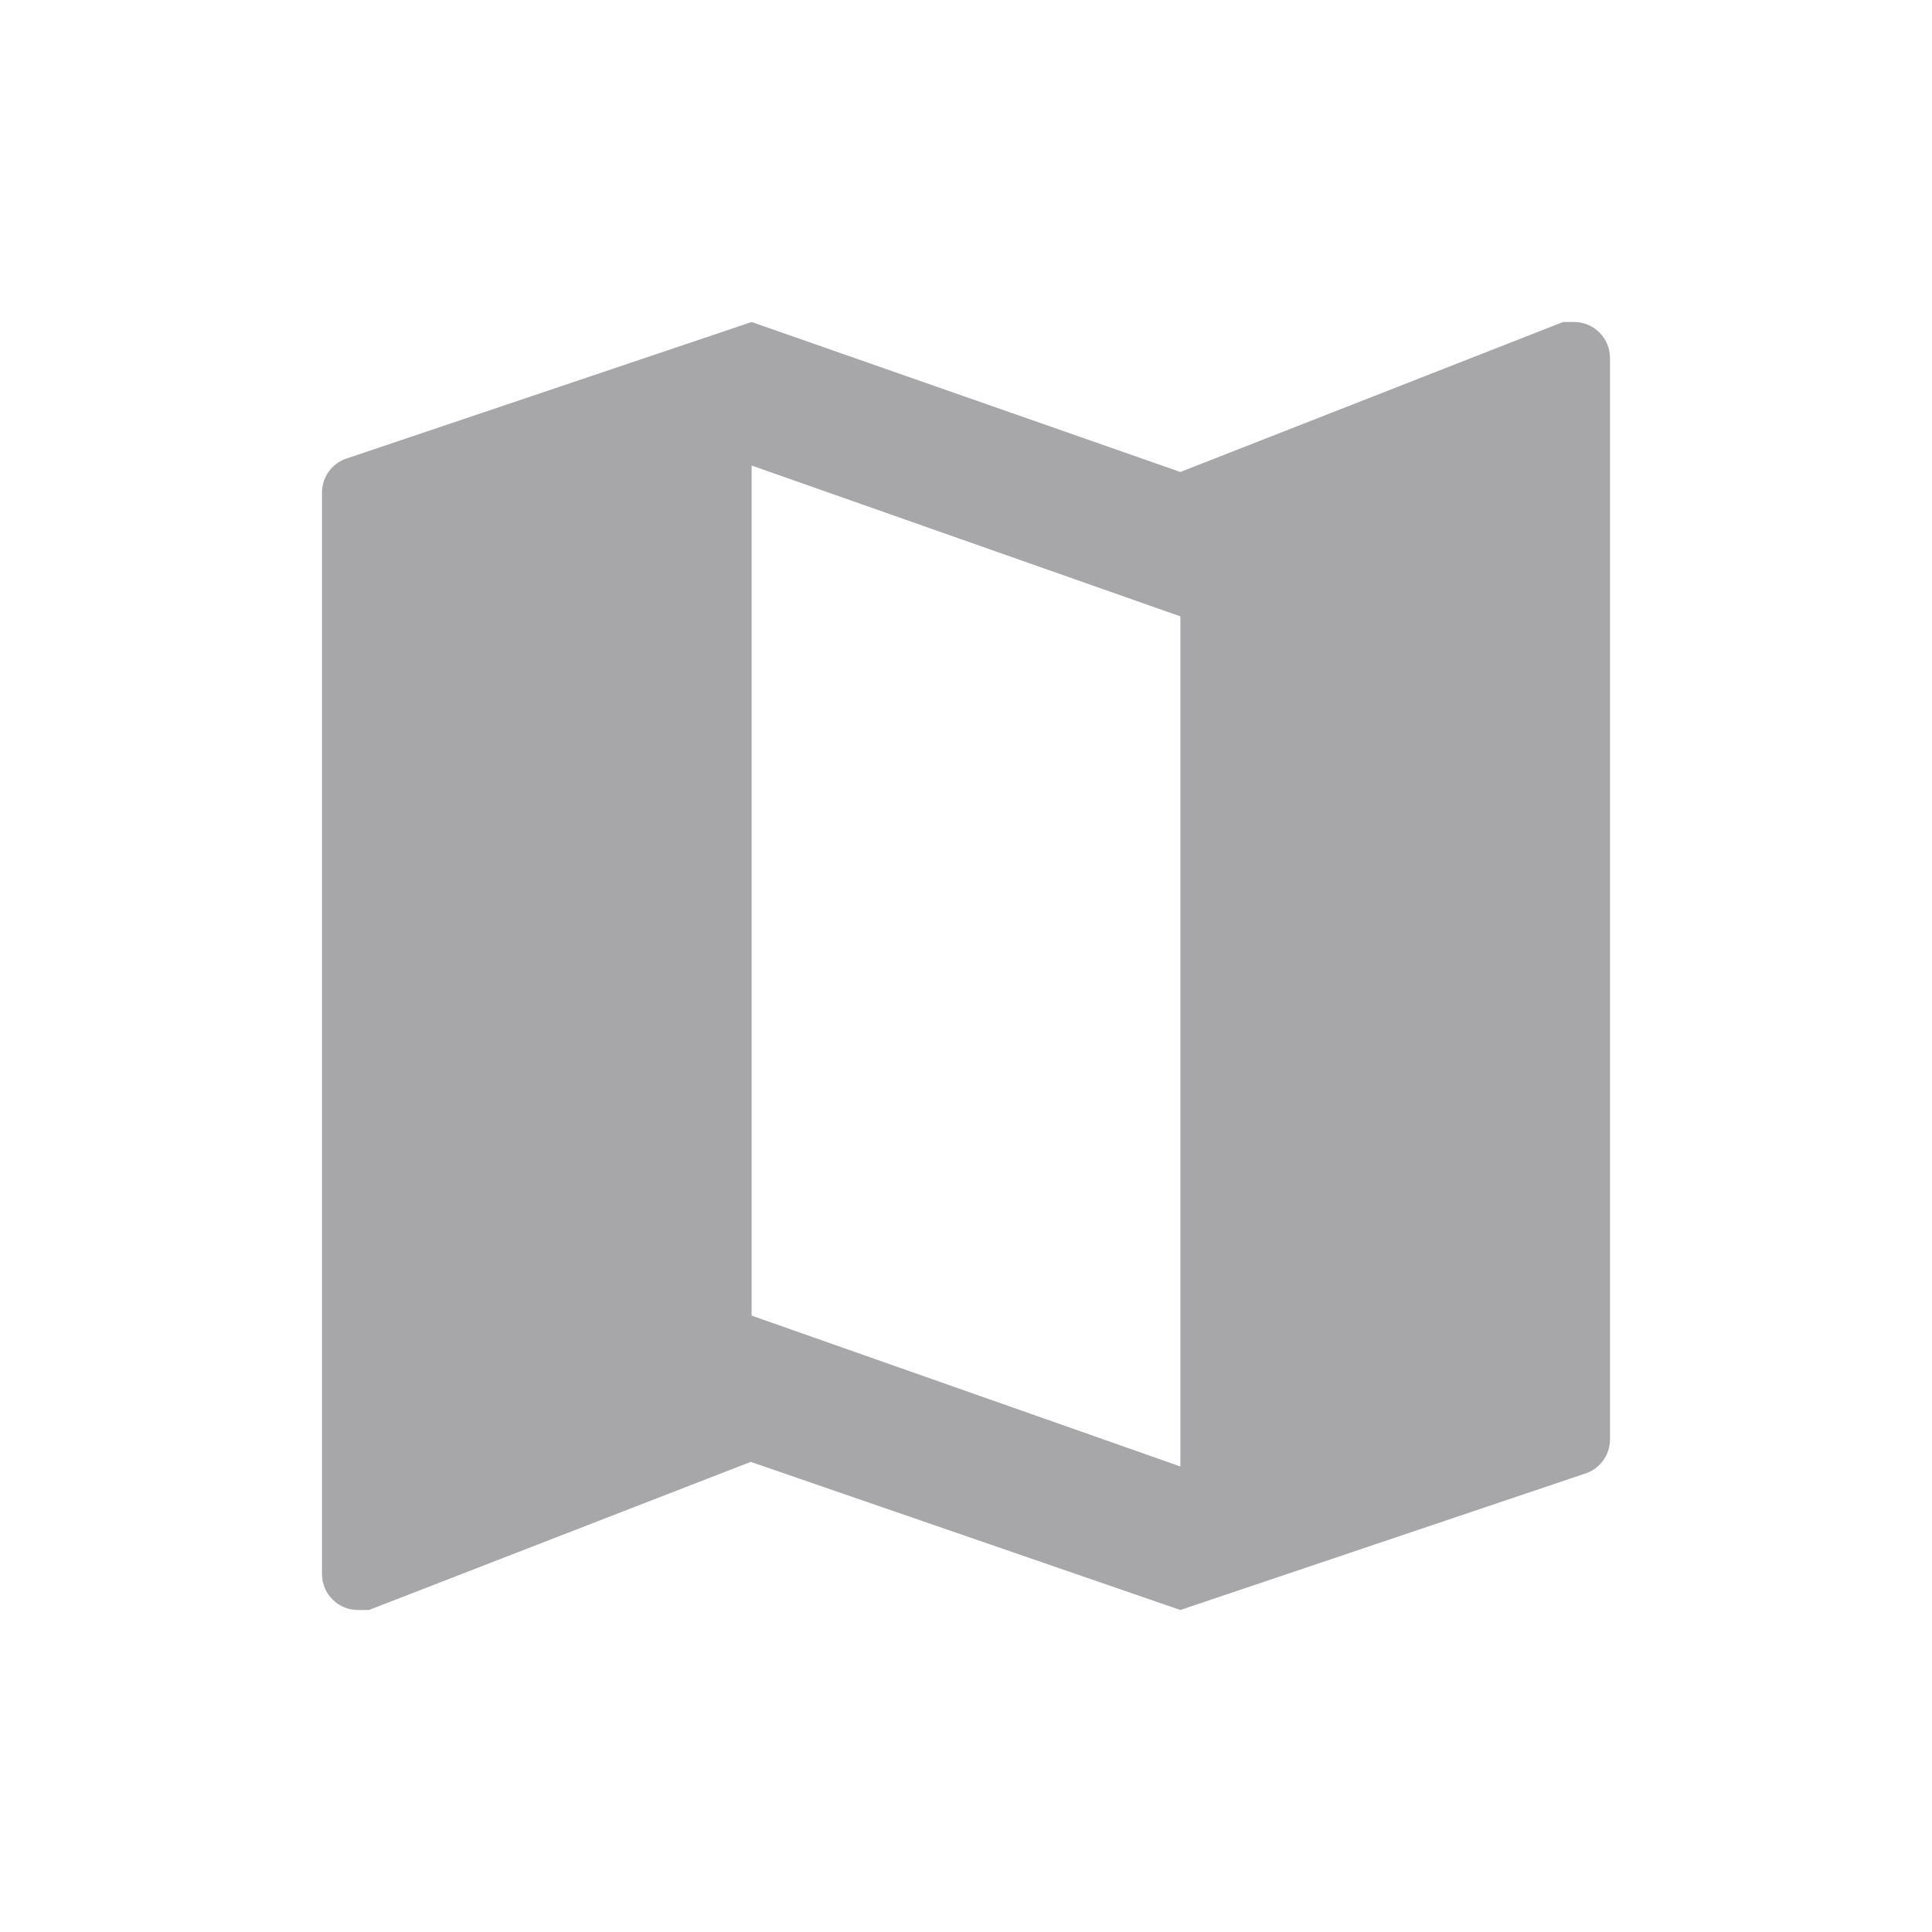
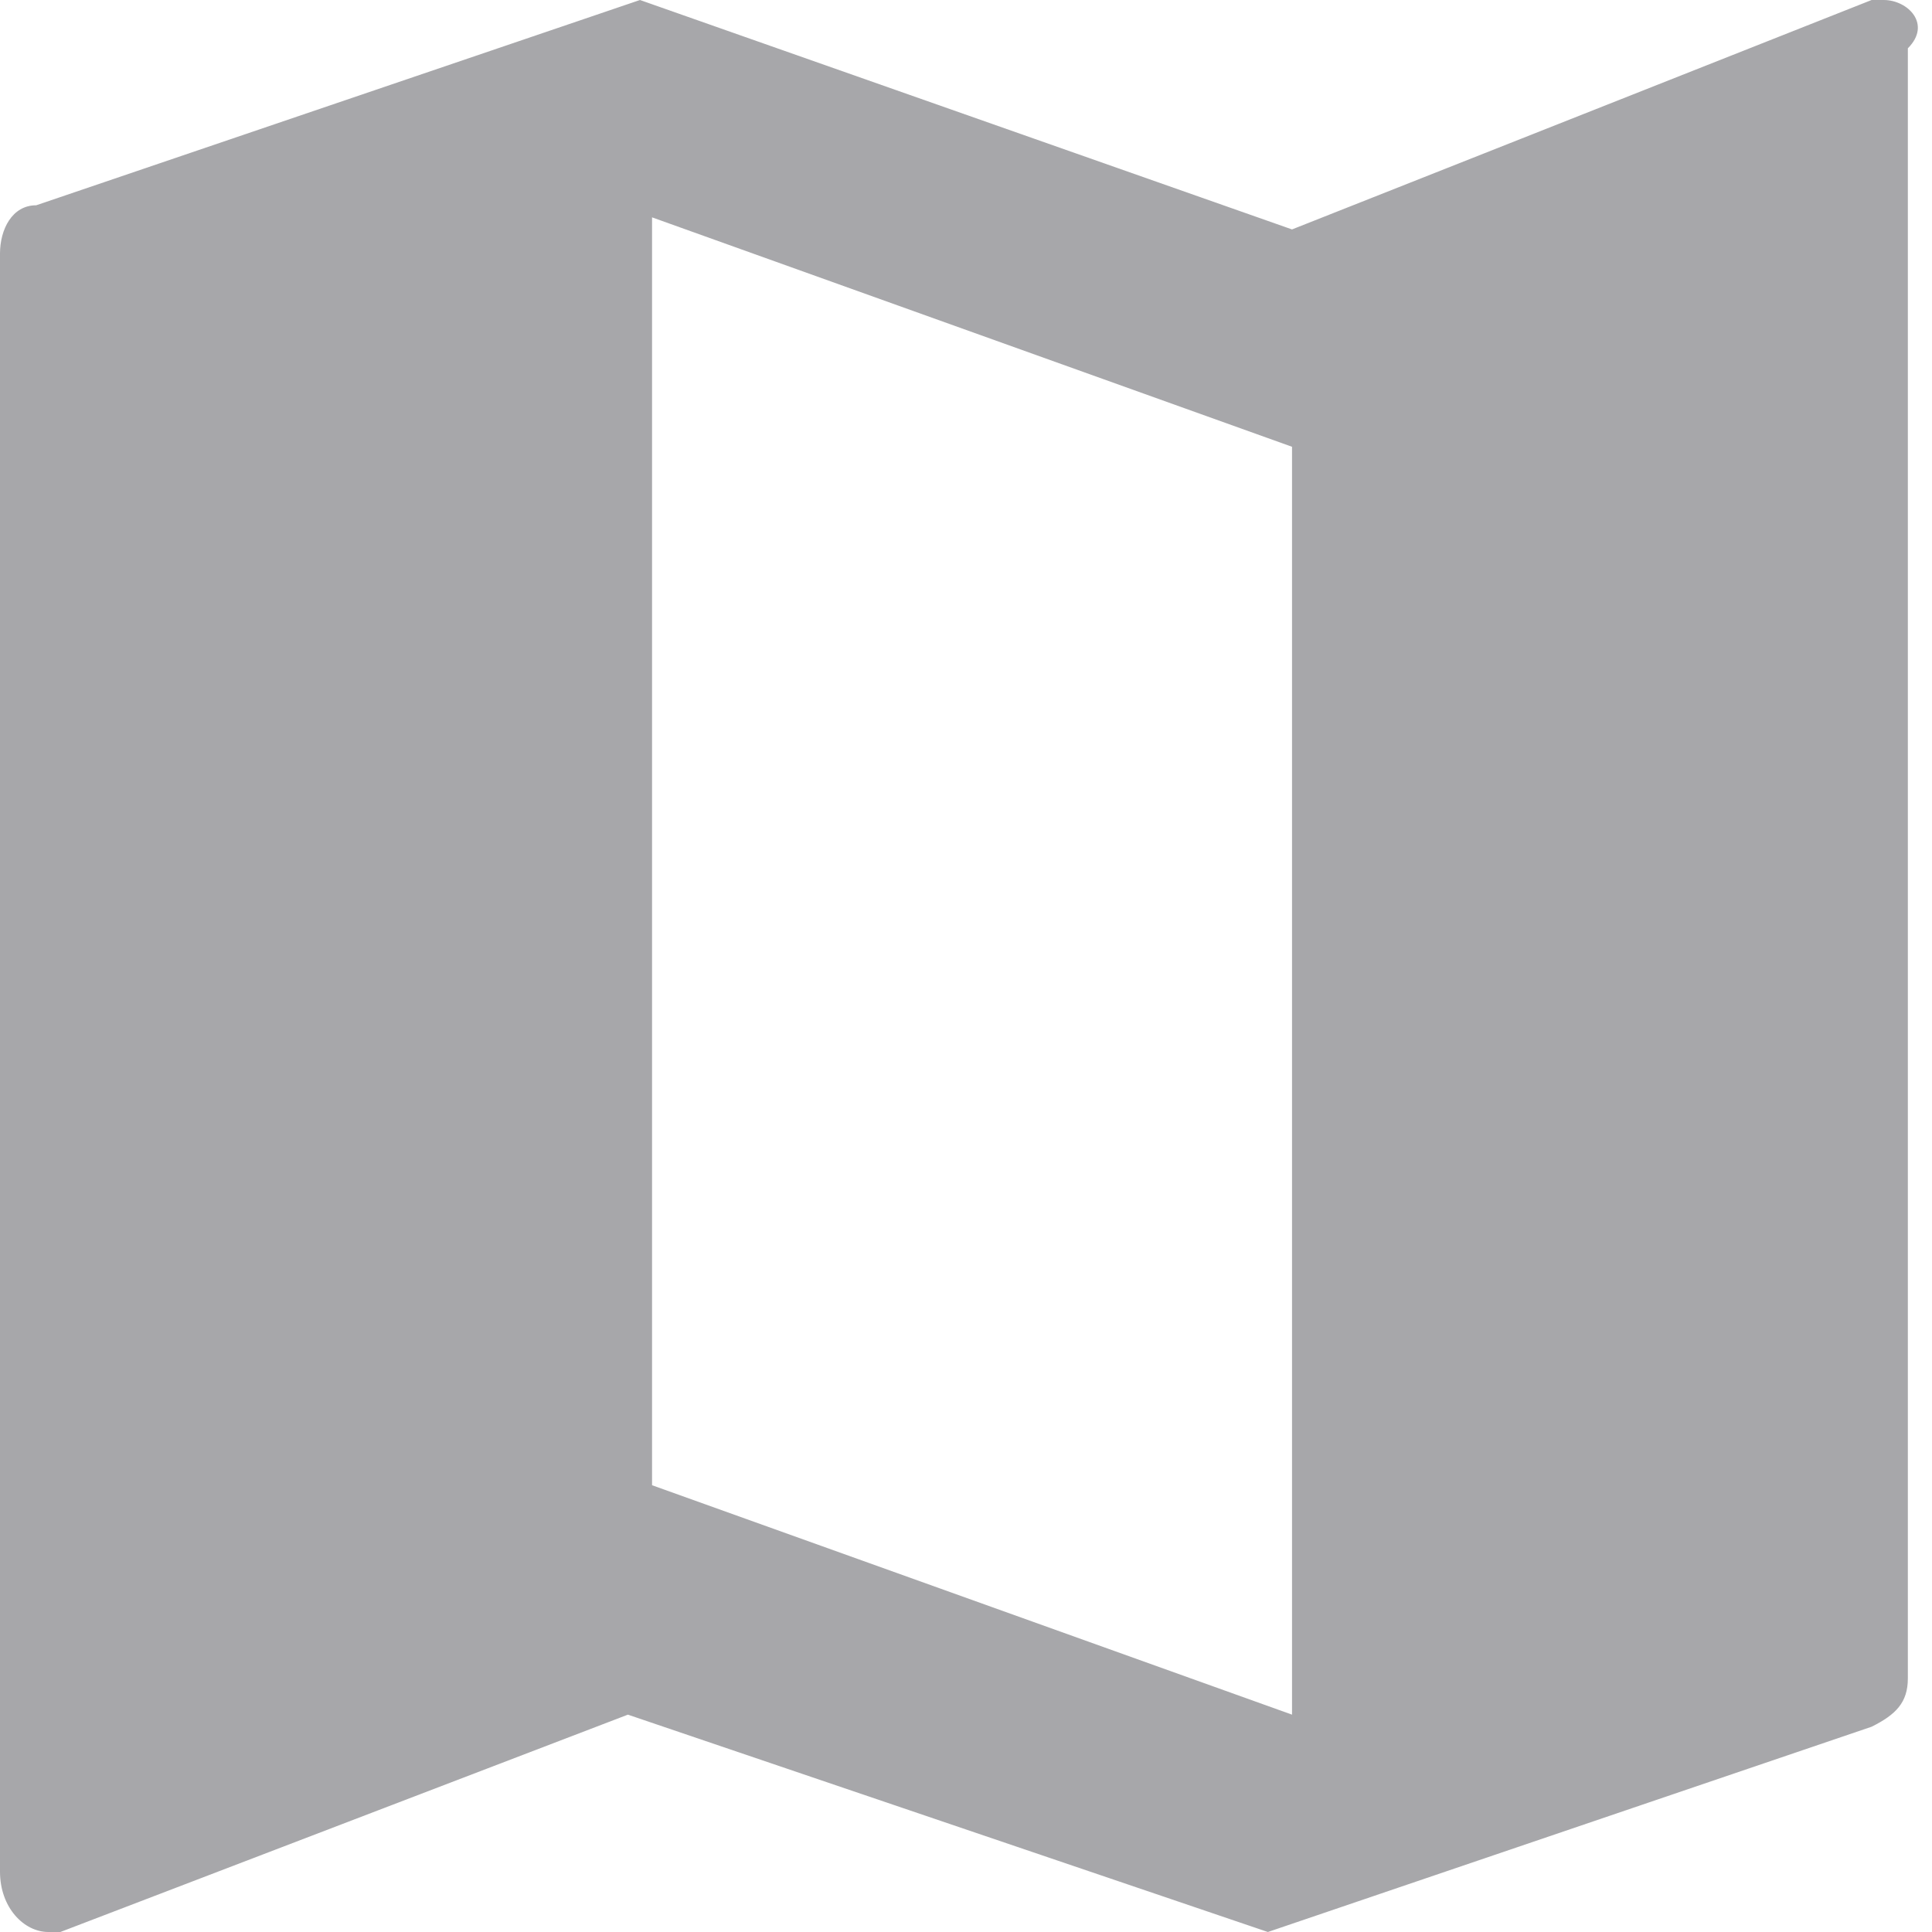
- <svg xmlns="http://www.w3.org/2000/svg" width="24" height="24" fill="none" viewBox="0 0 24 24">
-   <path fill="#A7A7AA" d="M19.554 4h-.137l-4.754 1.863L9.337 4 4.32 5.691a.446.446 0 0 0-.32.423v13.44a.446.446 0 0 0 .446.446h.137l4.743-1.84L14.663 20l5.017-1.691a.446.446 0 0 0 .32-.423V4.446A.446.446 0 0 0 19.554 4zm-4.891 14.217l-5.326-1.874V5.783l5.326 1.874v10.56z" />
+ <svg xmlns="http://www.w3.org/2000/svg" version="1.1" id="Слой_1" x="0px" y="0px" viewBox="0 0 16 16" style="enable-background:new 0 0 16 16;" xml:space="preserve">
+   <style type="text/css">
+ 	.st0{fill:#A7A7AA;}
+ </style>
+   <path class="st0" d="M15.6,0h-0.1l-4.8,1.9L5.3,0l-5,1.7C0.1,1.7,0,1.9,0,2.1v13.4C0,15.8,0.2,16,0.4,16h0.1l4.7-1.8l5.3,1.8l5-1.7  c0.2-0.1,0.3-0.2,0.3-0.4V0.4C16,0.2,15.8,0,15.6,0z M10.7,14.2l-5.3-1.9V1.8l5.3,1.9C10.7,3.7,10.7,14.2,10.7,14.2z" />
</svg>
